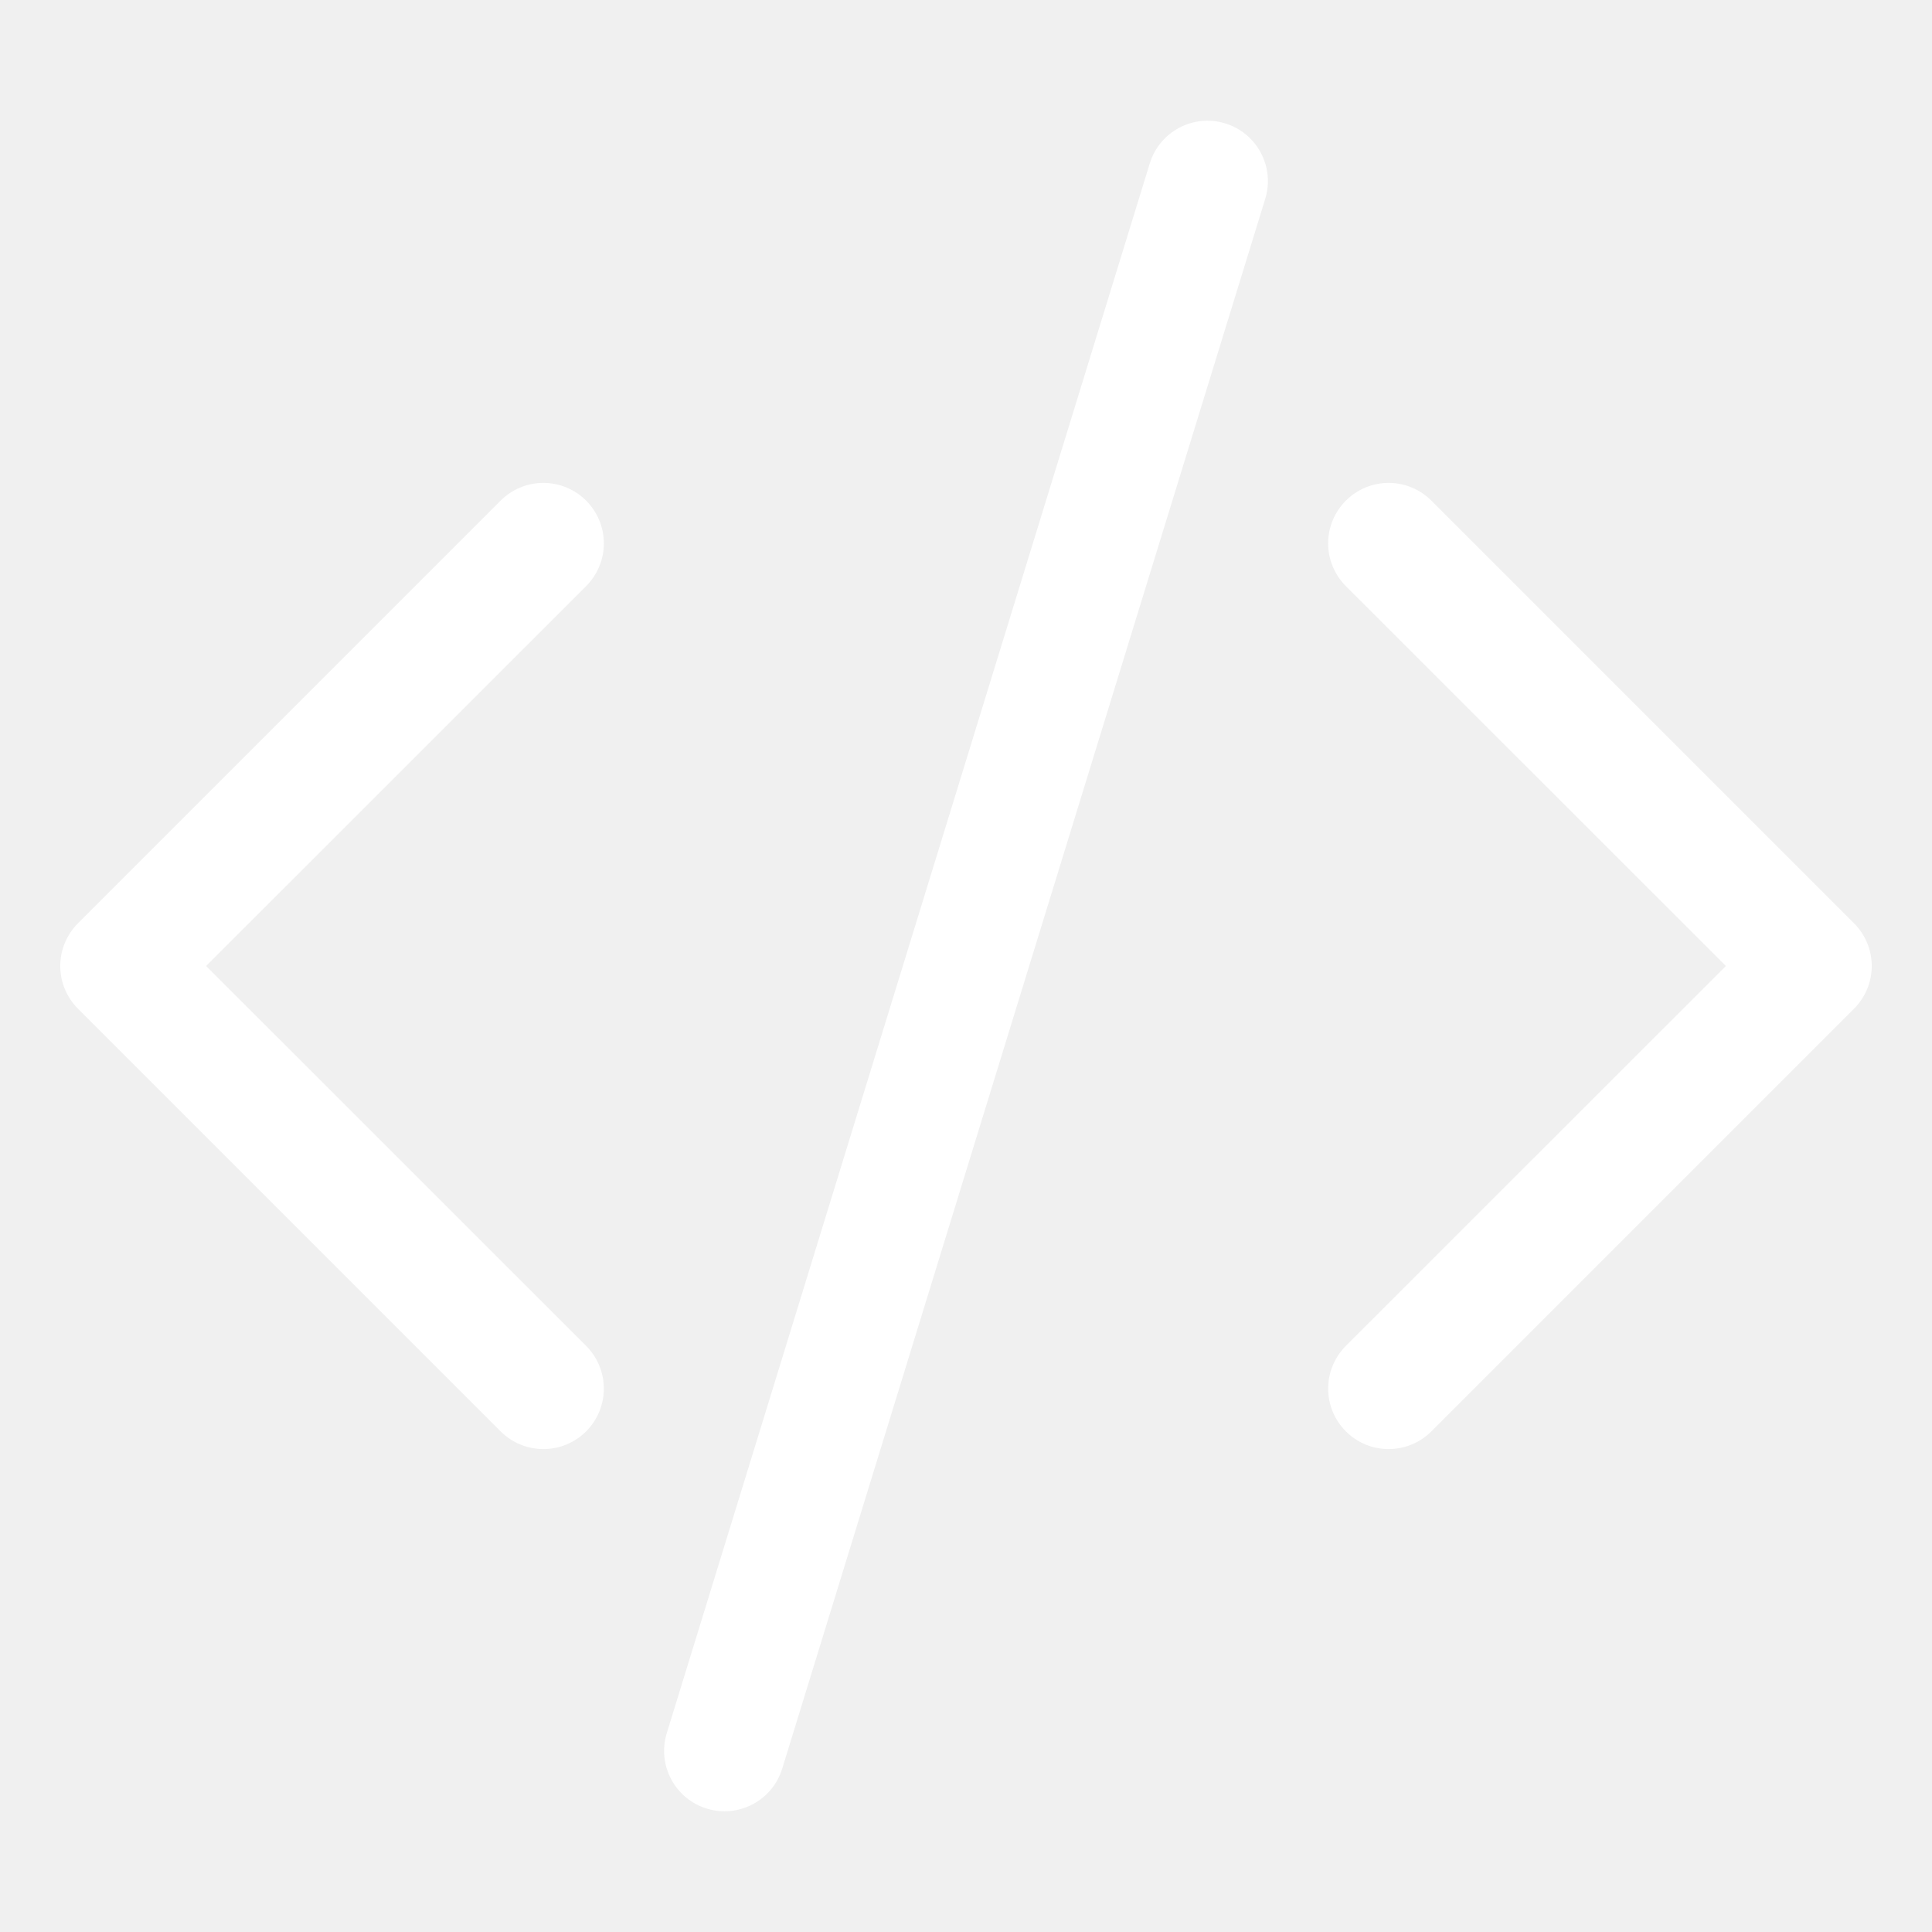
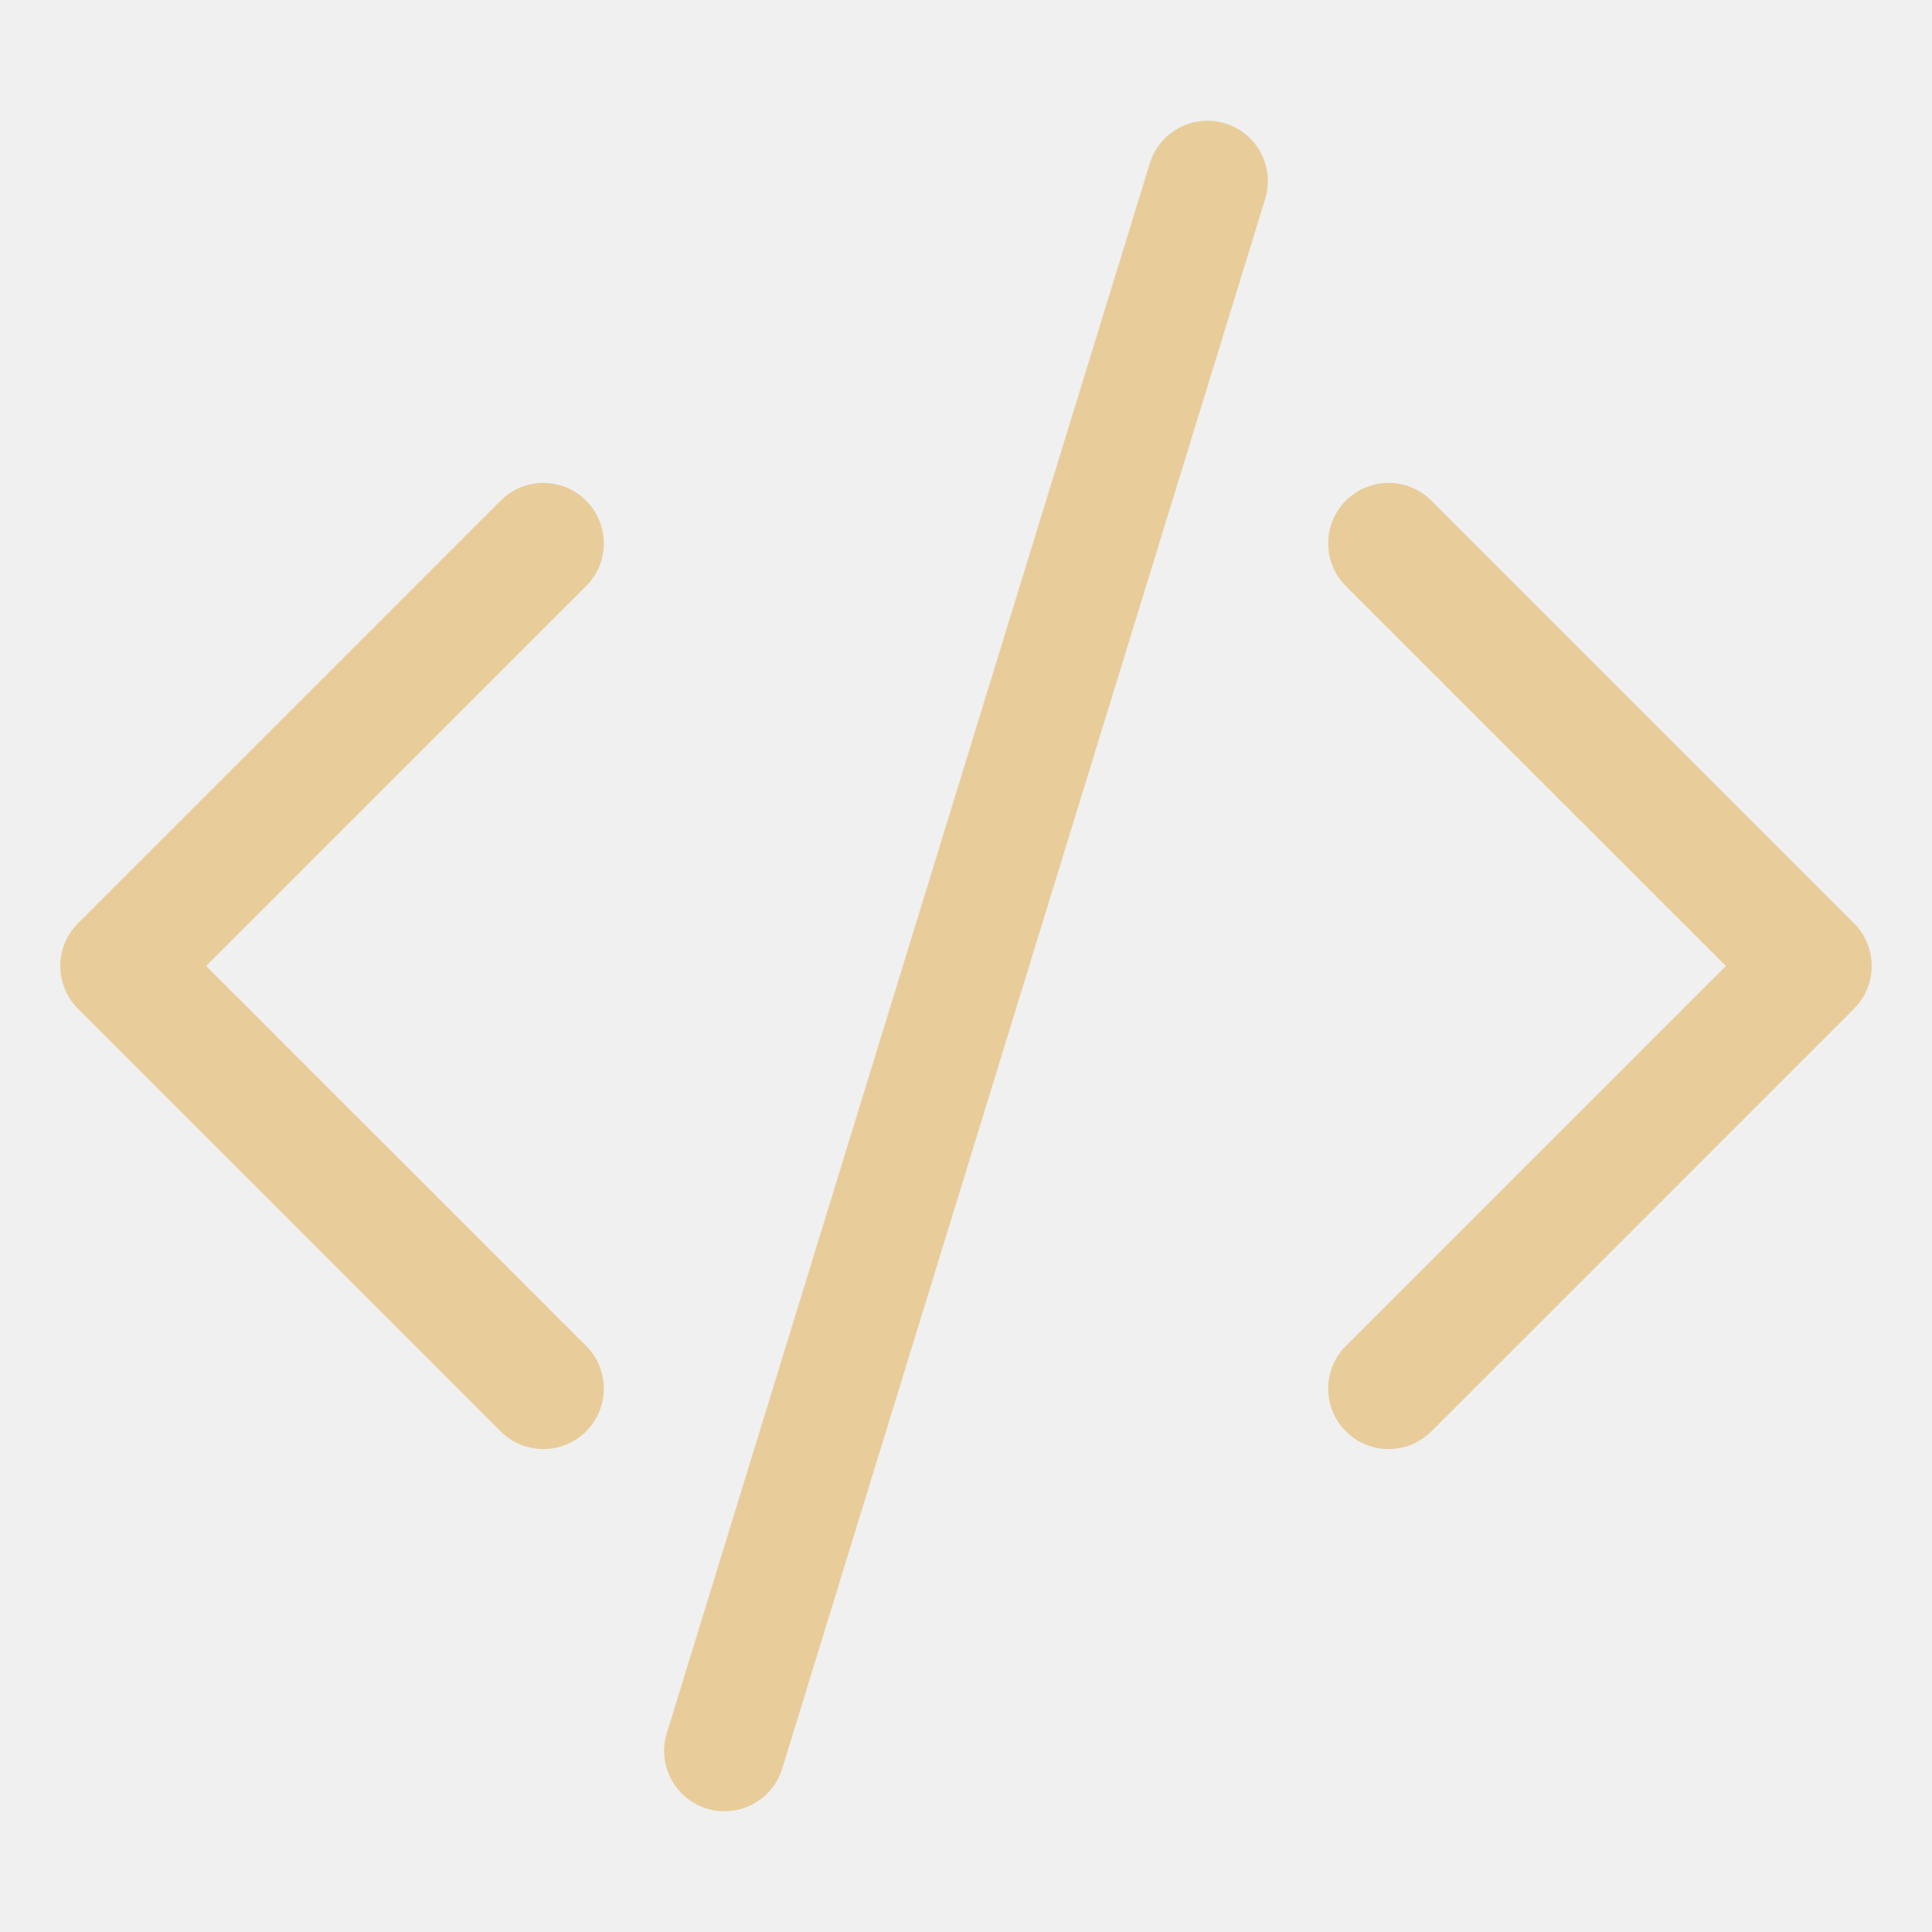
- <svg xmlns="http://www.w3.org/2000/svg" stroke="#ffffff" fill="#ffffff" stroke-width="0" viewBox="0 0 16 16" class="inline self-center mr-2" height="1em" width="1em">
+ <svg xmlns="http://www.w3.org/2000/svg" stroke="#e8cd9b" fill="#e8cd9b" stroke-width="0" viewBox="0 0 16 16" height="1em" width="1em">
  <path d="M10.478 1.647a.5.5 0 1 0-.956-.294l-4 13a.5.5 0 0 0 .956.294l4-13zM4.854 4.146a.5.5 0 0 1 0 .708L1.707 8l3.147 3.146a.5.5 0 0 1-.708.708l-3.5-3.5a.5.5 0 0 1 0-.708l3.5-3.5a.5.5 0 0 1 .708 0zm6.292 0a.5.5 0 0 0 0 .708L14.293 8l-3.147 3.146a.5.5 0 0 0 .708.708l3.5-3.5a.5.5 0 0 0 0-.708l-3.5-3.5a.5.5 0 0 0-.708 0z" />
</svg>
